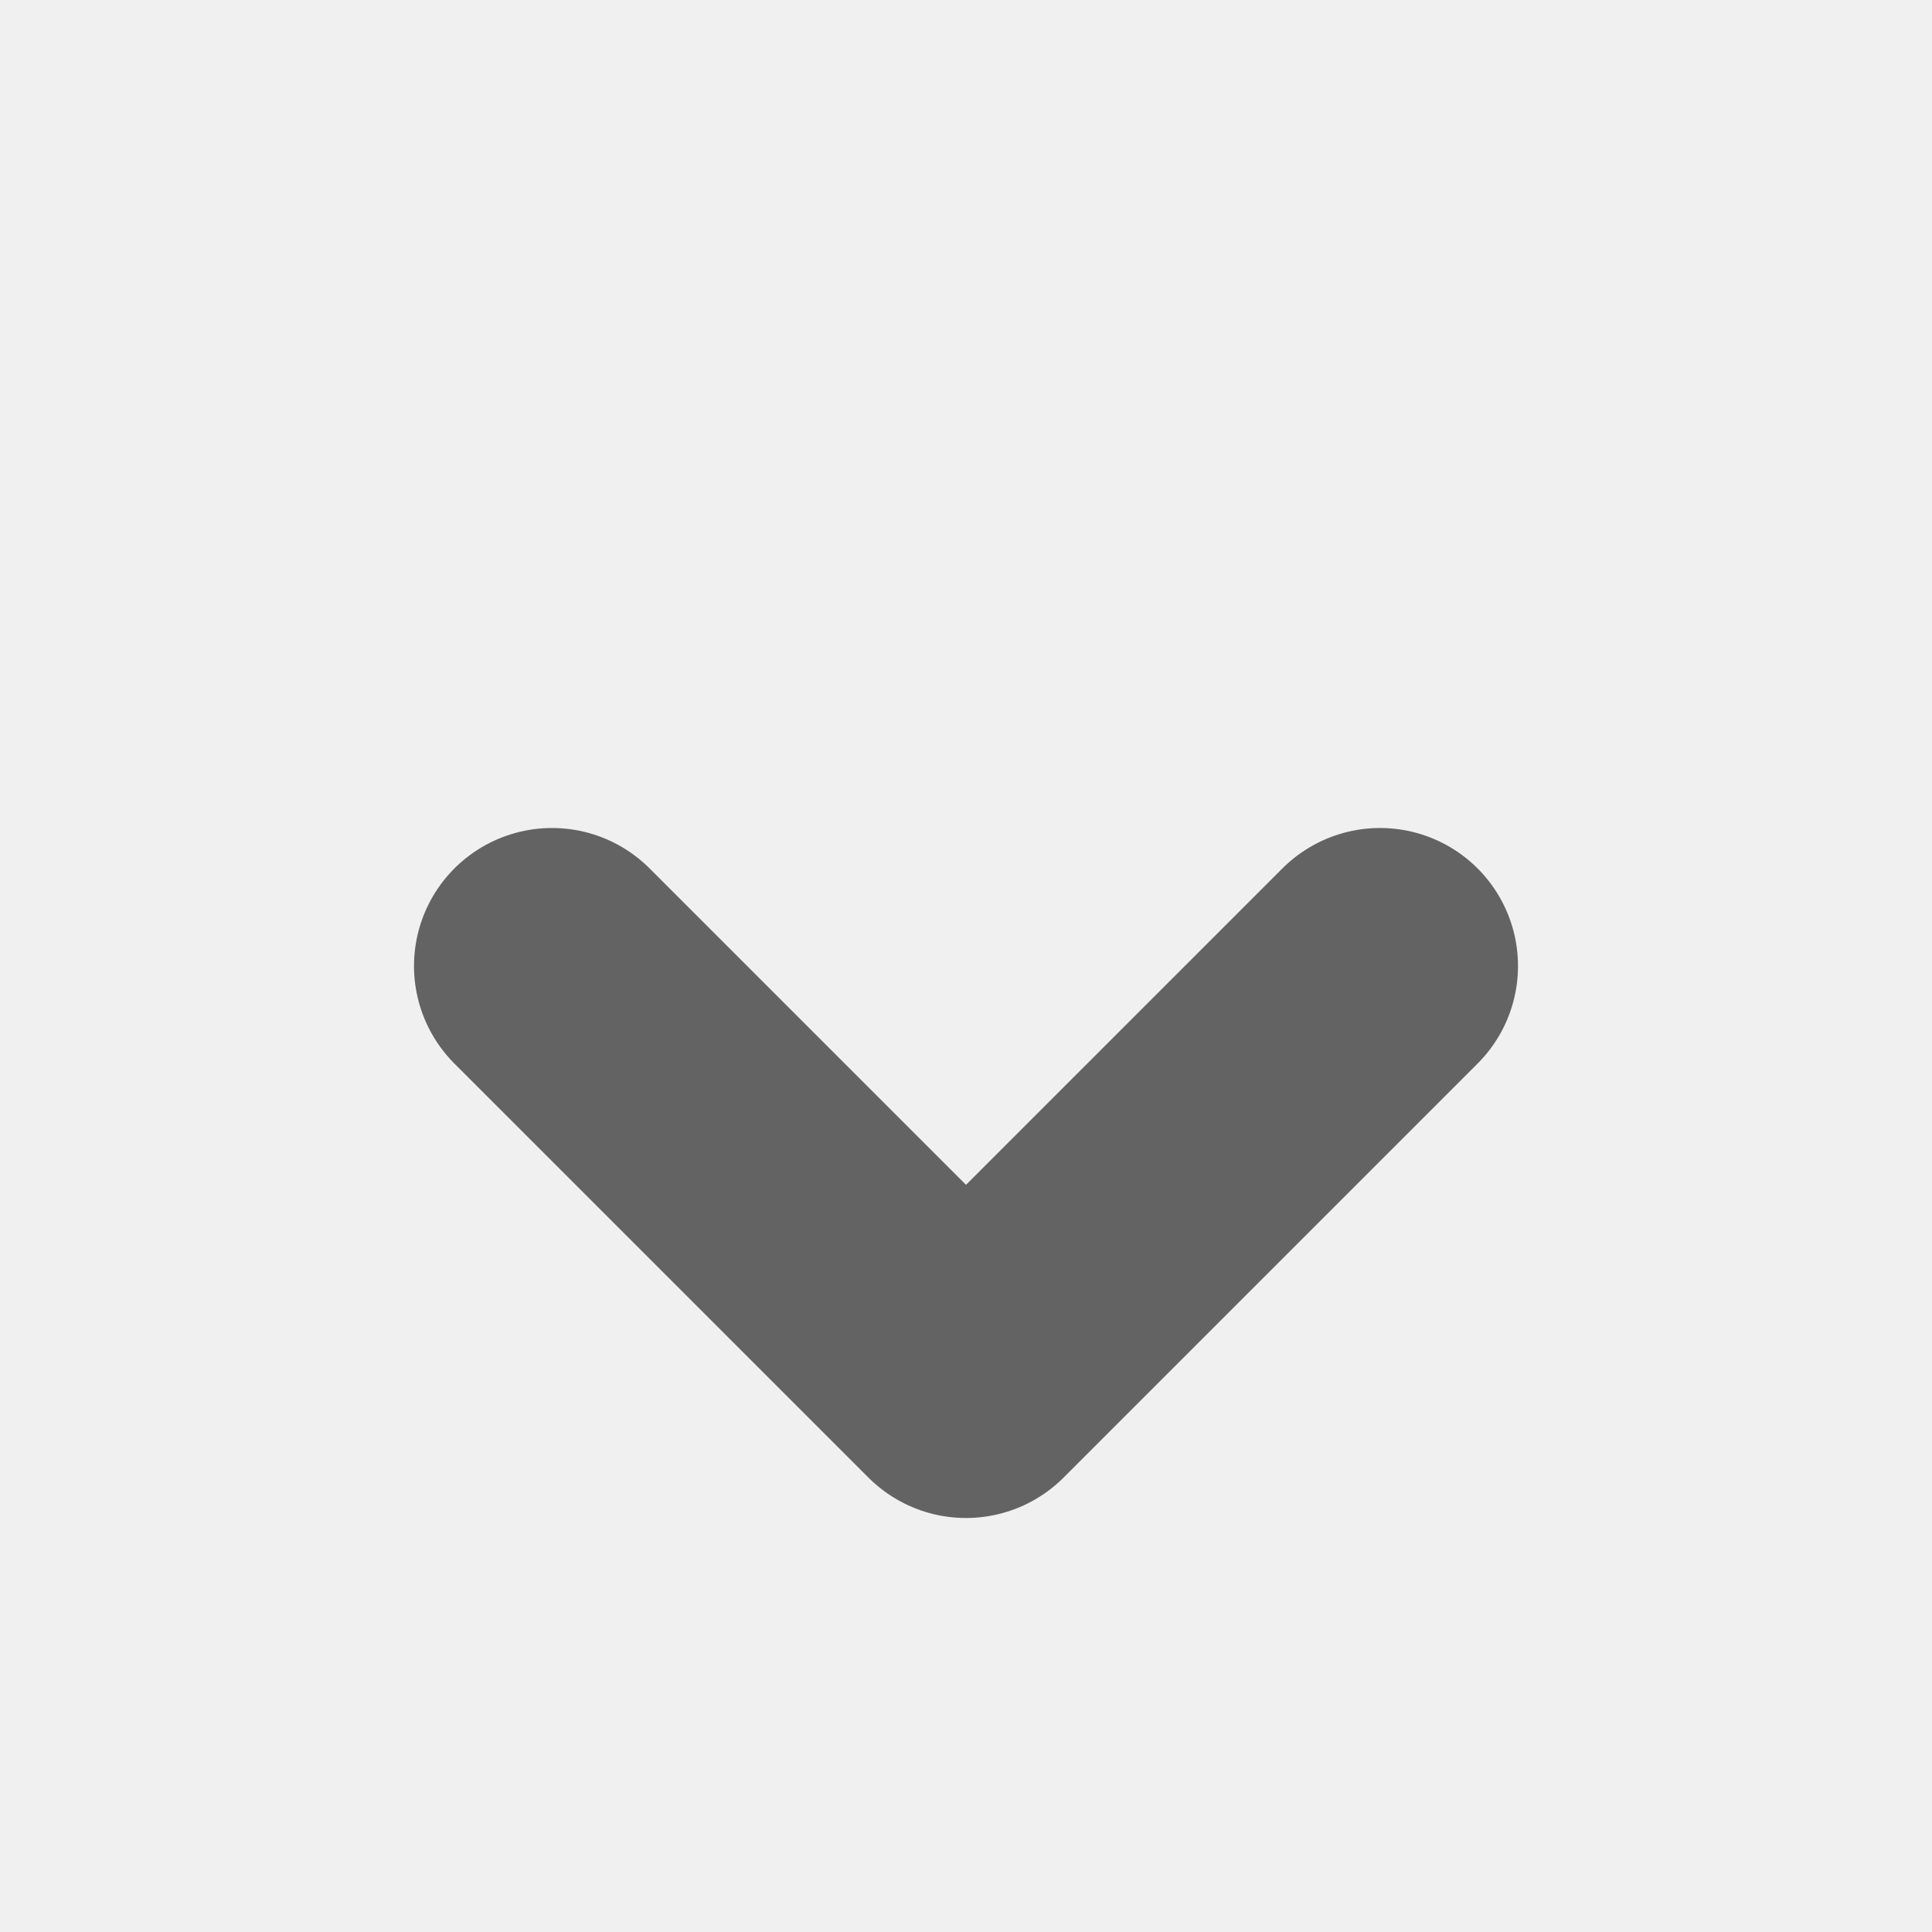
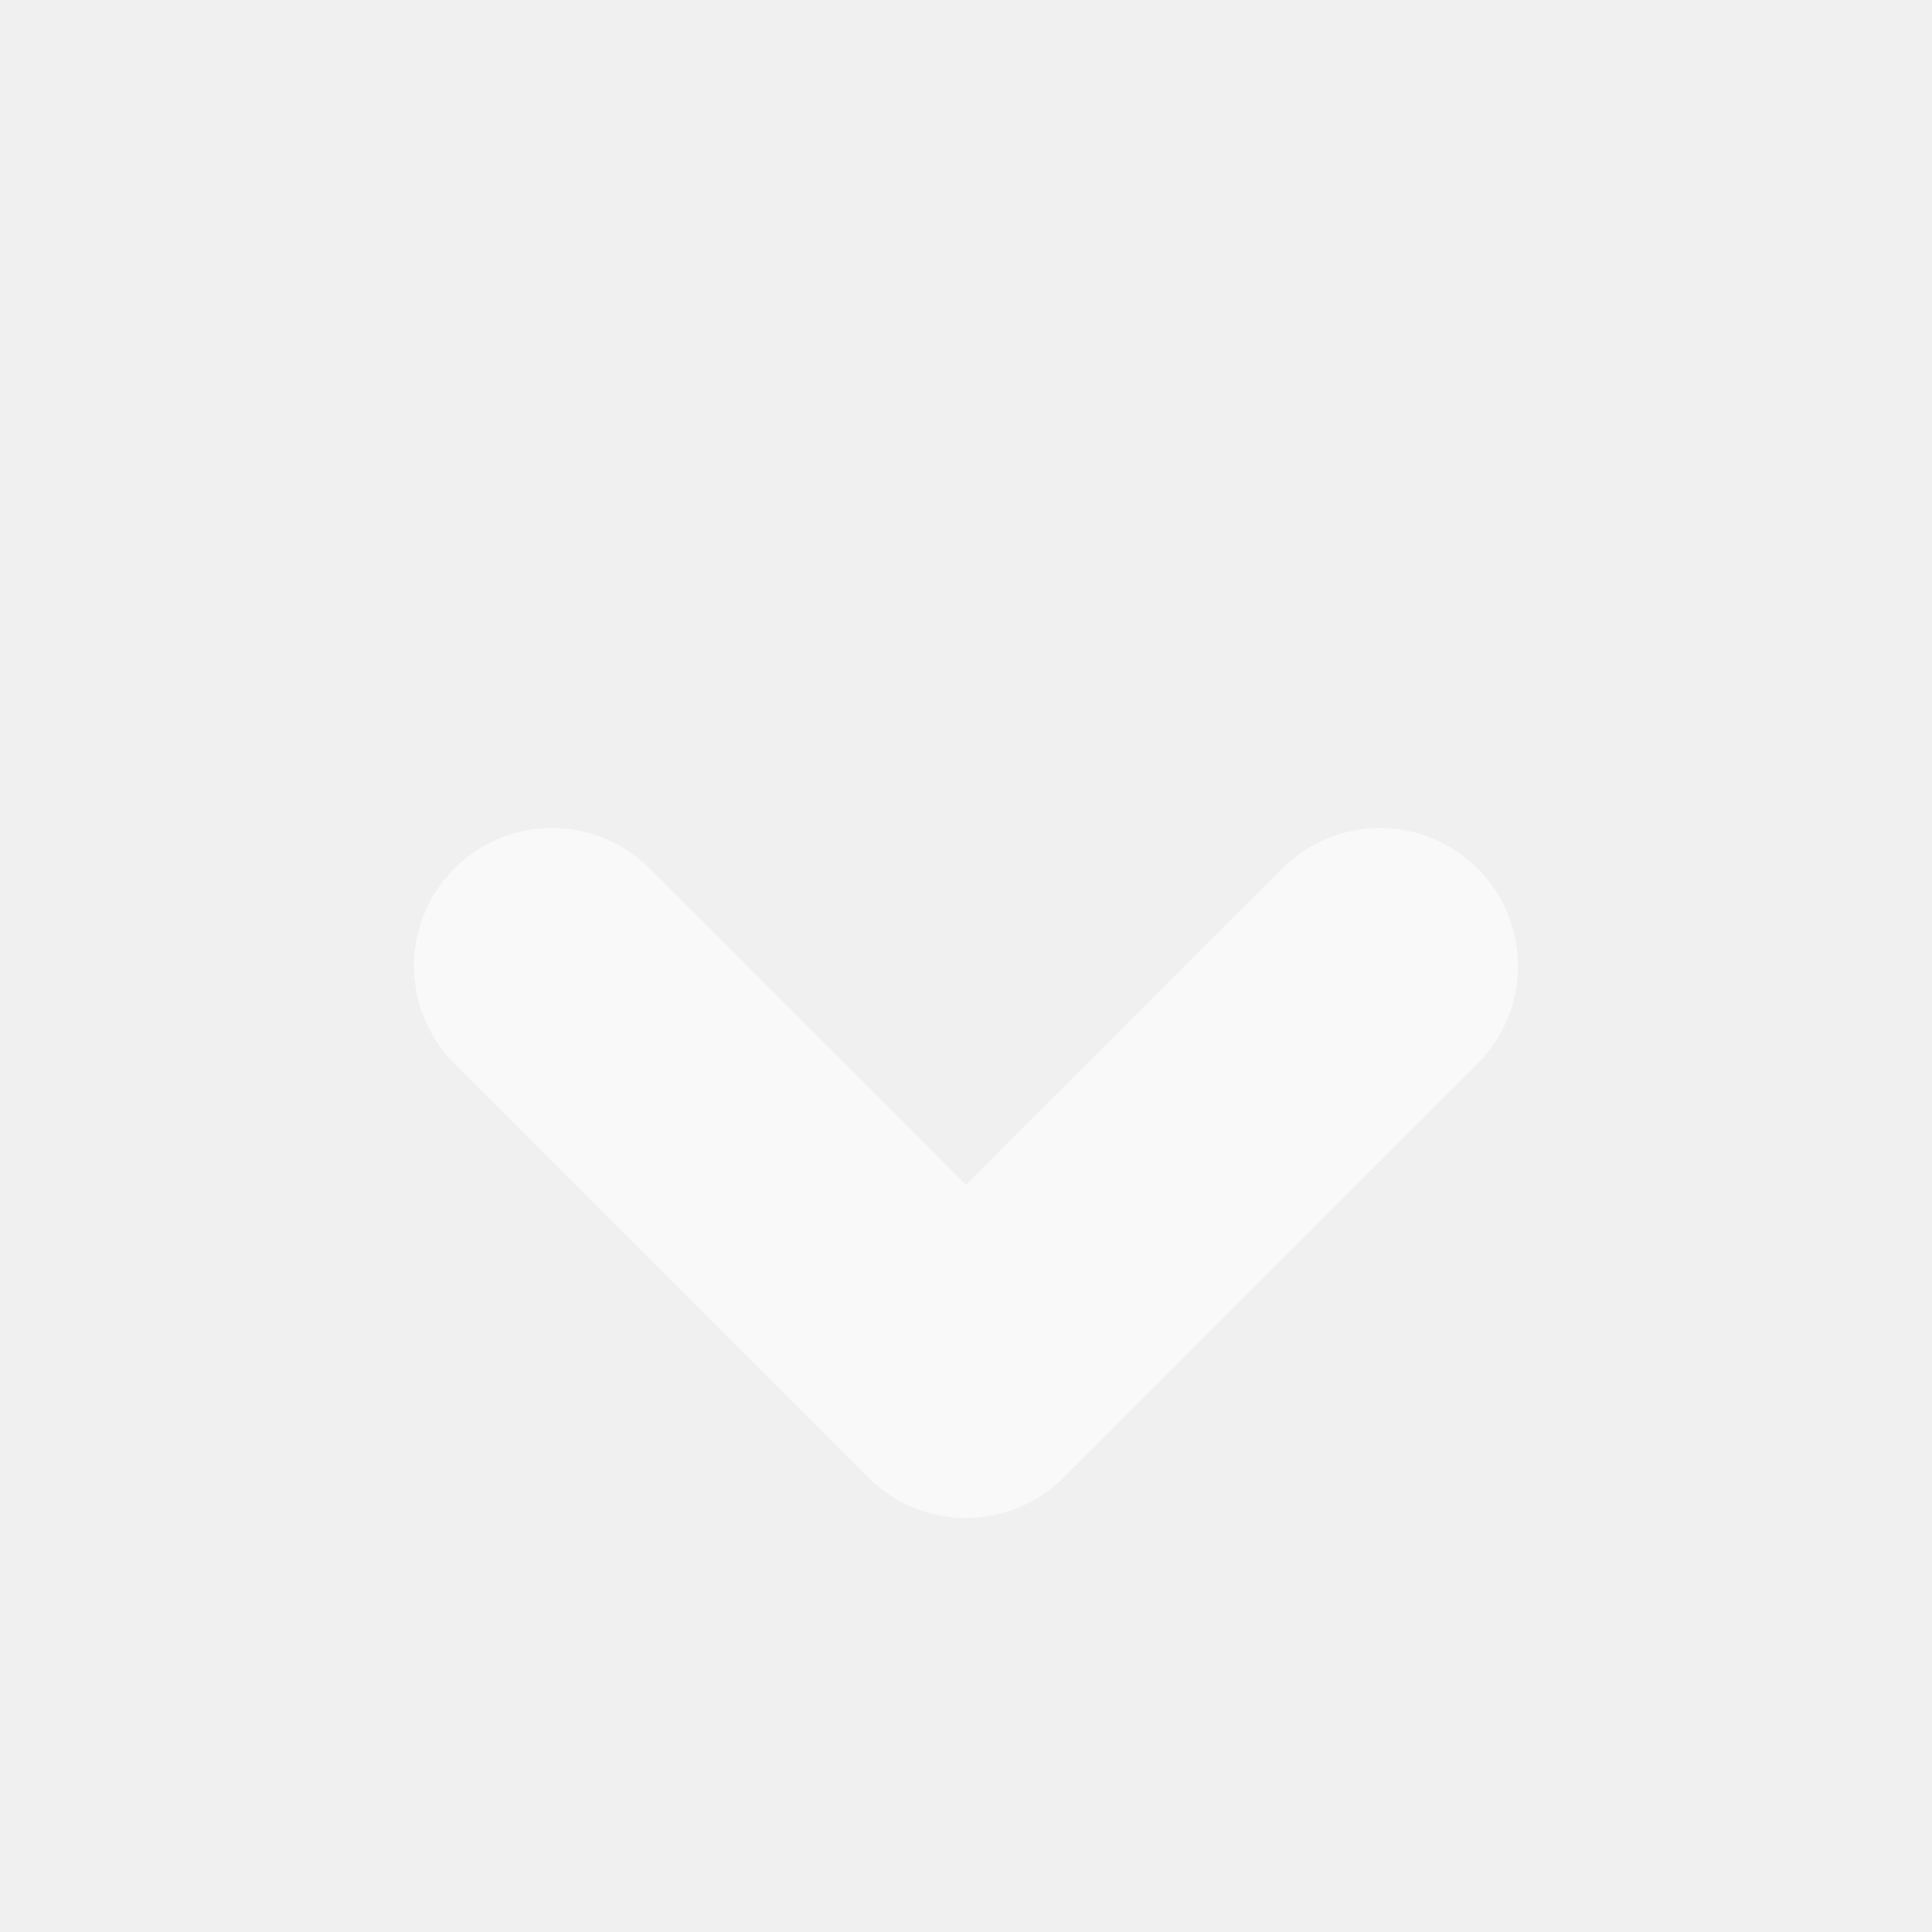
- <svg xmlns="http://www.w3.org/2000/svg" viewBox="0 0 14 14" width="16" height="16">
-   <path fill="none" stroke-linecap="round" stroke-linejoin="round" stroke-opacity=".588" stroke-width="2" d="m4 1045.4 3 3 3-3" transform="translate(0 -1038.4)" stroke="#000000" />
+ <svg xmlns="http://www.w3.org/2000/svg" height="14" viewBox="0 0 14 14" width="14">
+   <path d="m4 1045.4 3 3 3-3" style="fill:none;stroke:#fff;stroke-linecap:round;stroke-linejoin:round;stroke-opacity:.588;stroke-width:2" transform="translate(0 -1038.4)" />
</svg>
